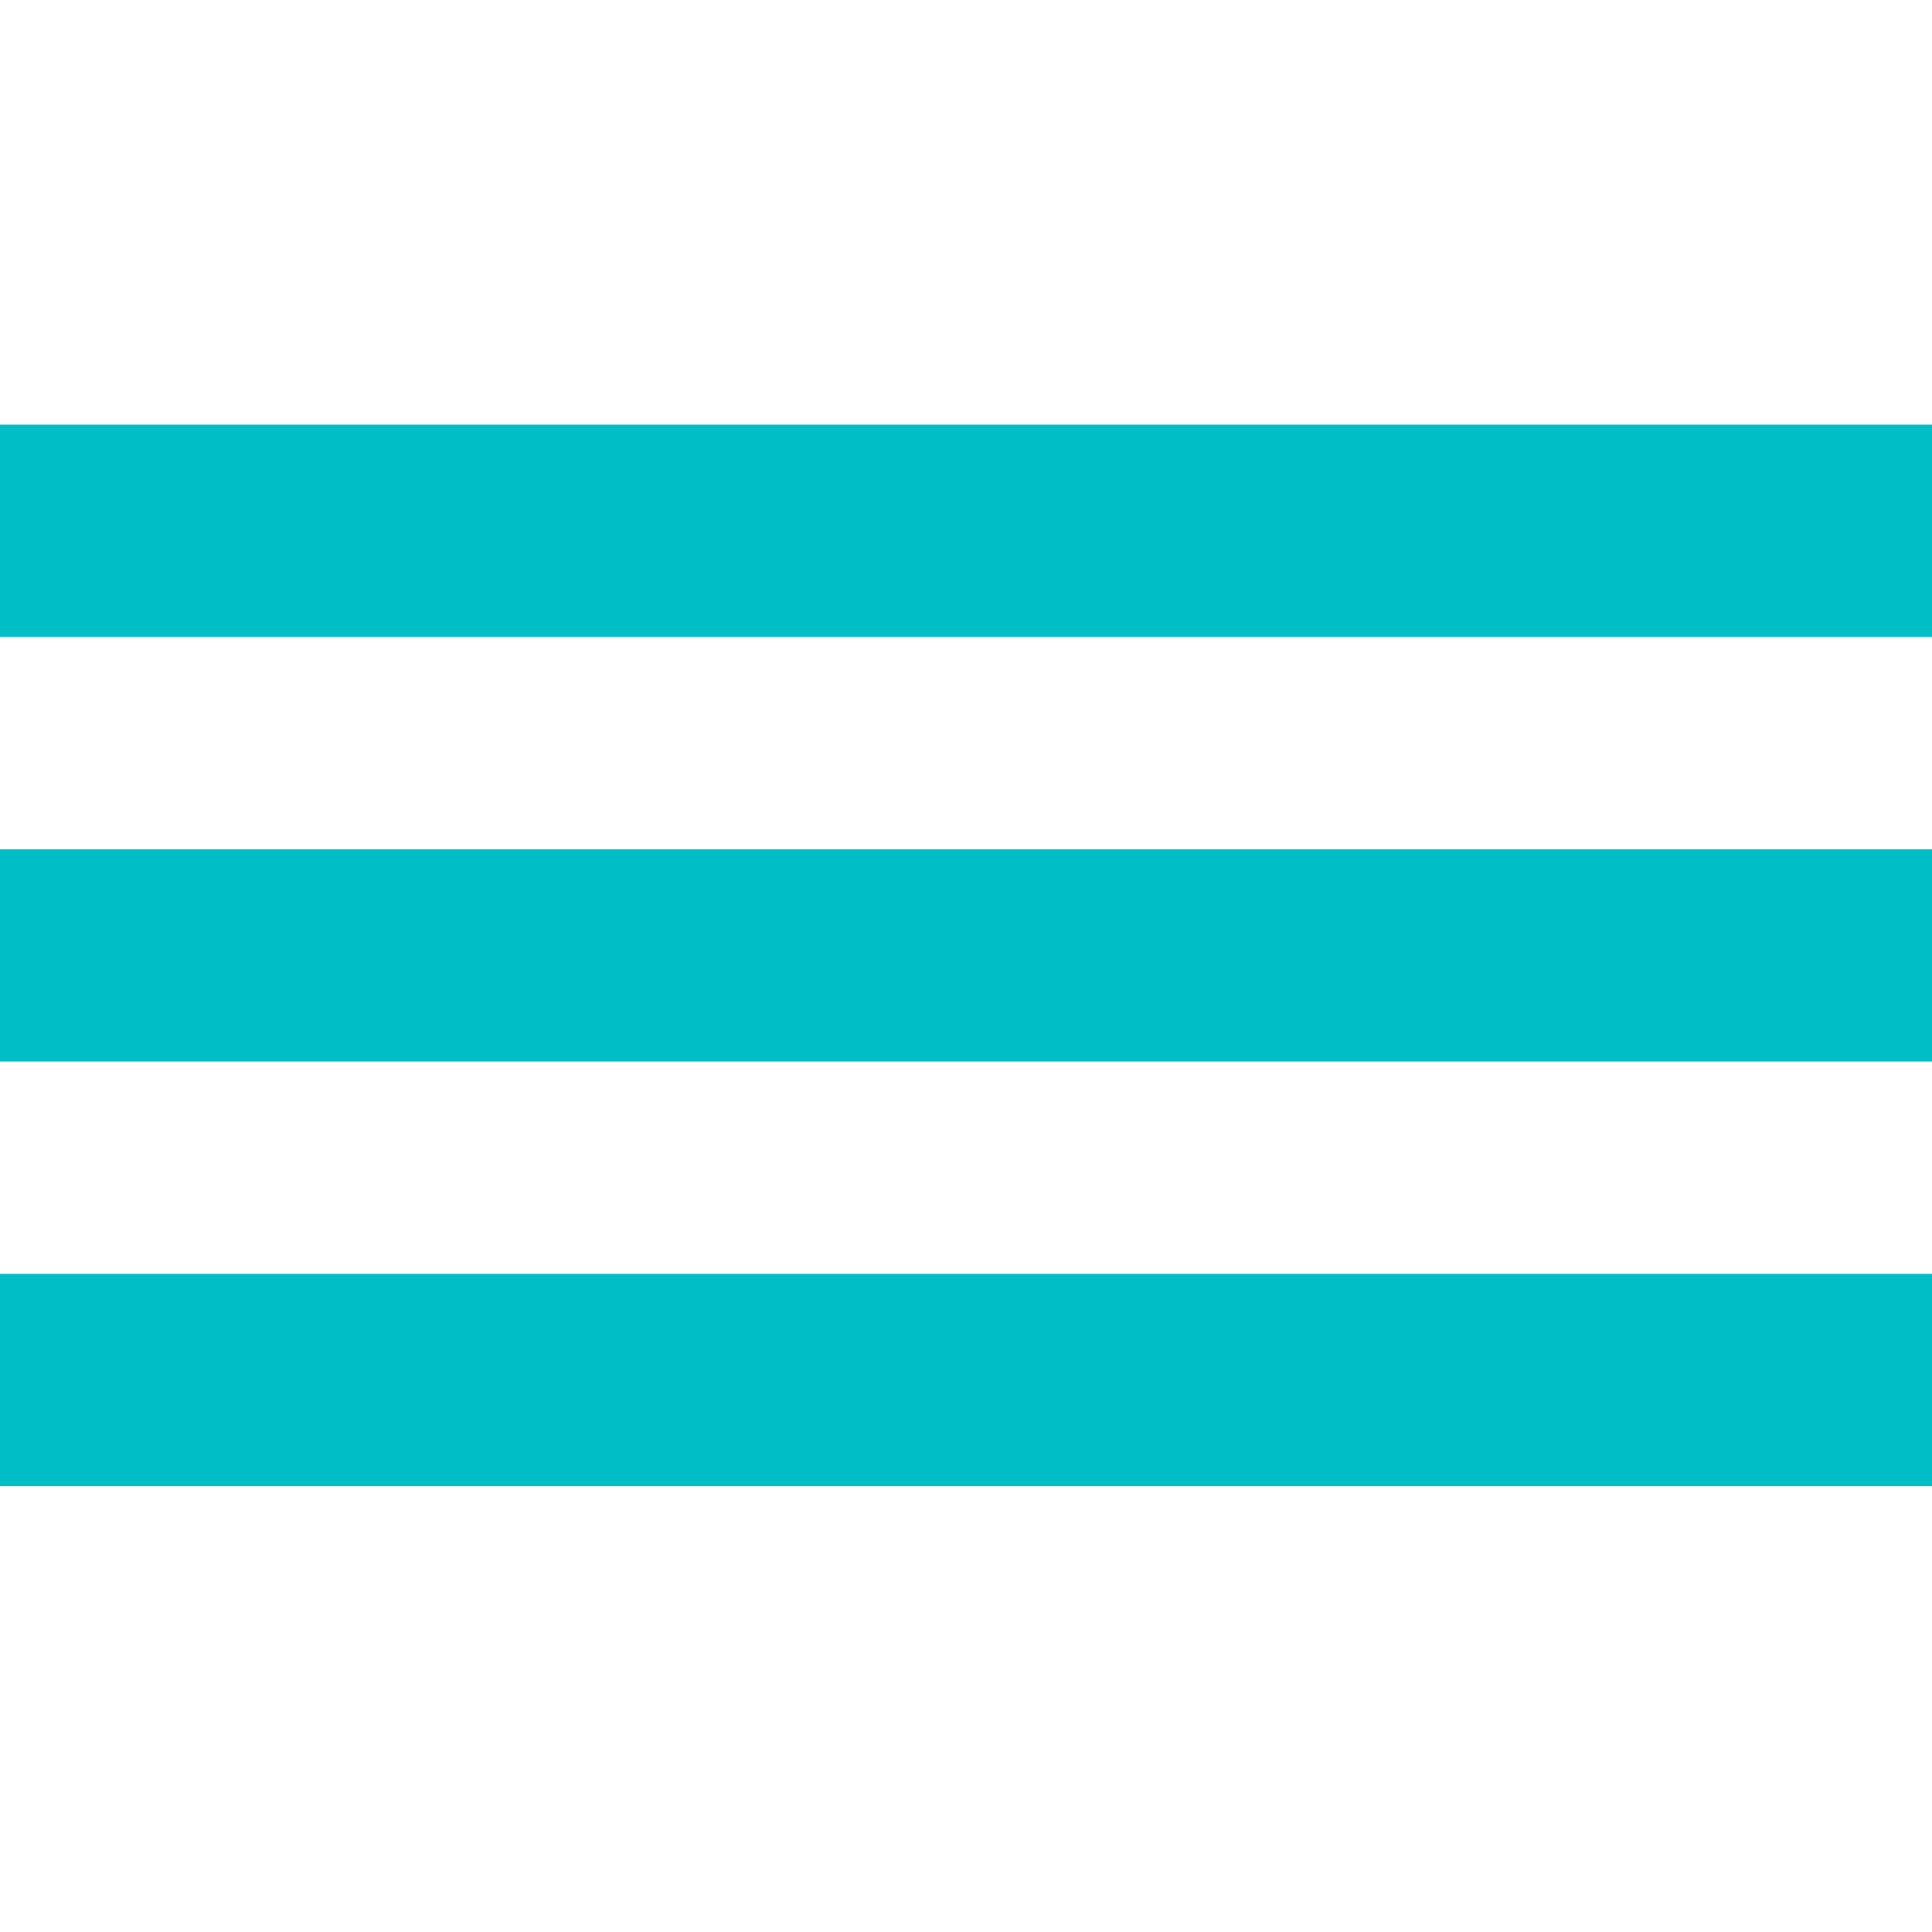
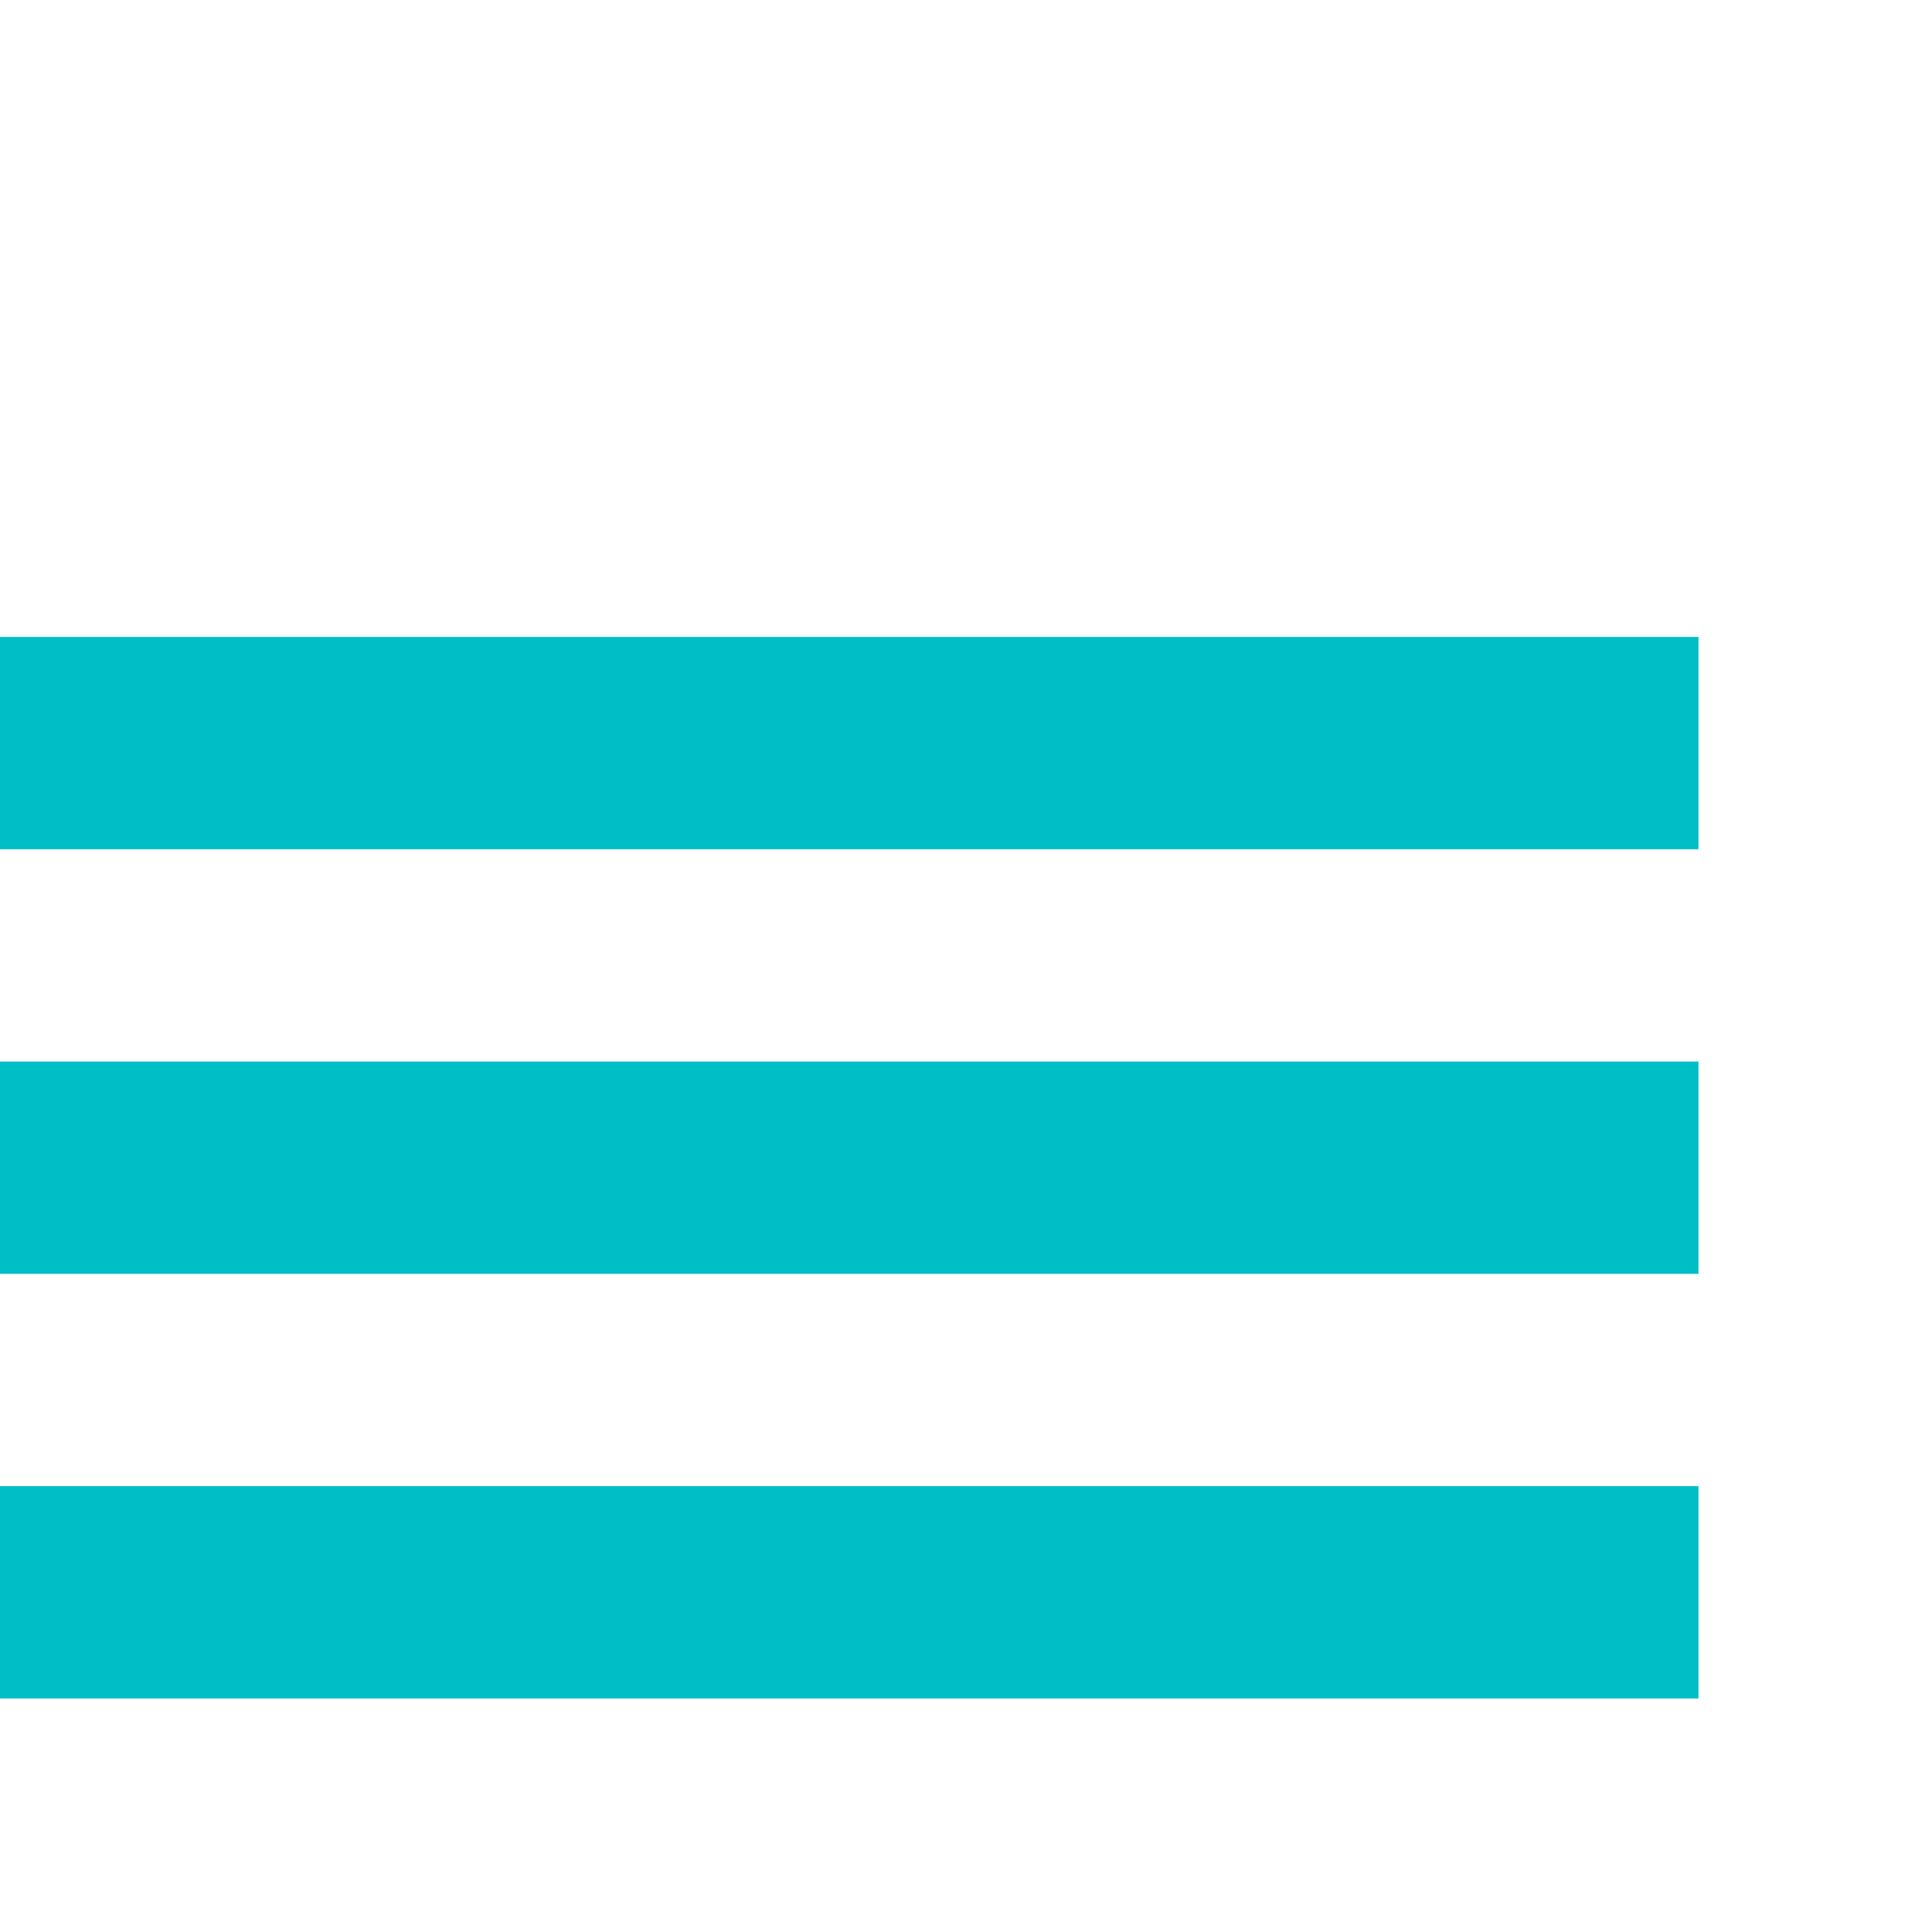
<svg xmlns="http://www.w3.org/2000/svg" fill="#00bec5" version="1.1" id="Layer_1" viewBox="0 0 455 455" xml:space="preserve">
  <g>
-     <rect y="300" width="555" height="50" />
-     <rect y="200" width="455" height="50" />
-     <rect y="100" width="455" height="50" />
+     <rect y="350" width="400" height="50" />
+     <rect y="250" width="400" height="50" />
+     <rect y="150" width="400" height="50" />
  </g>
</svg>
